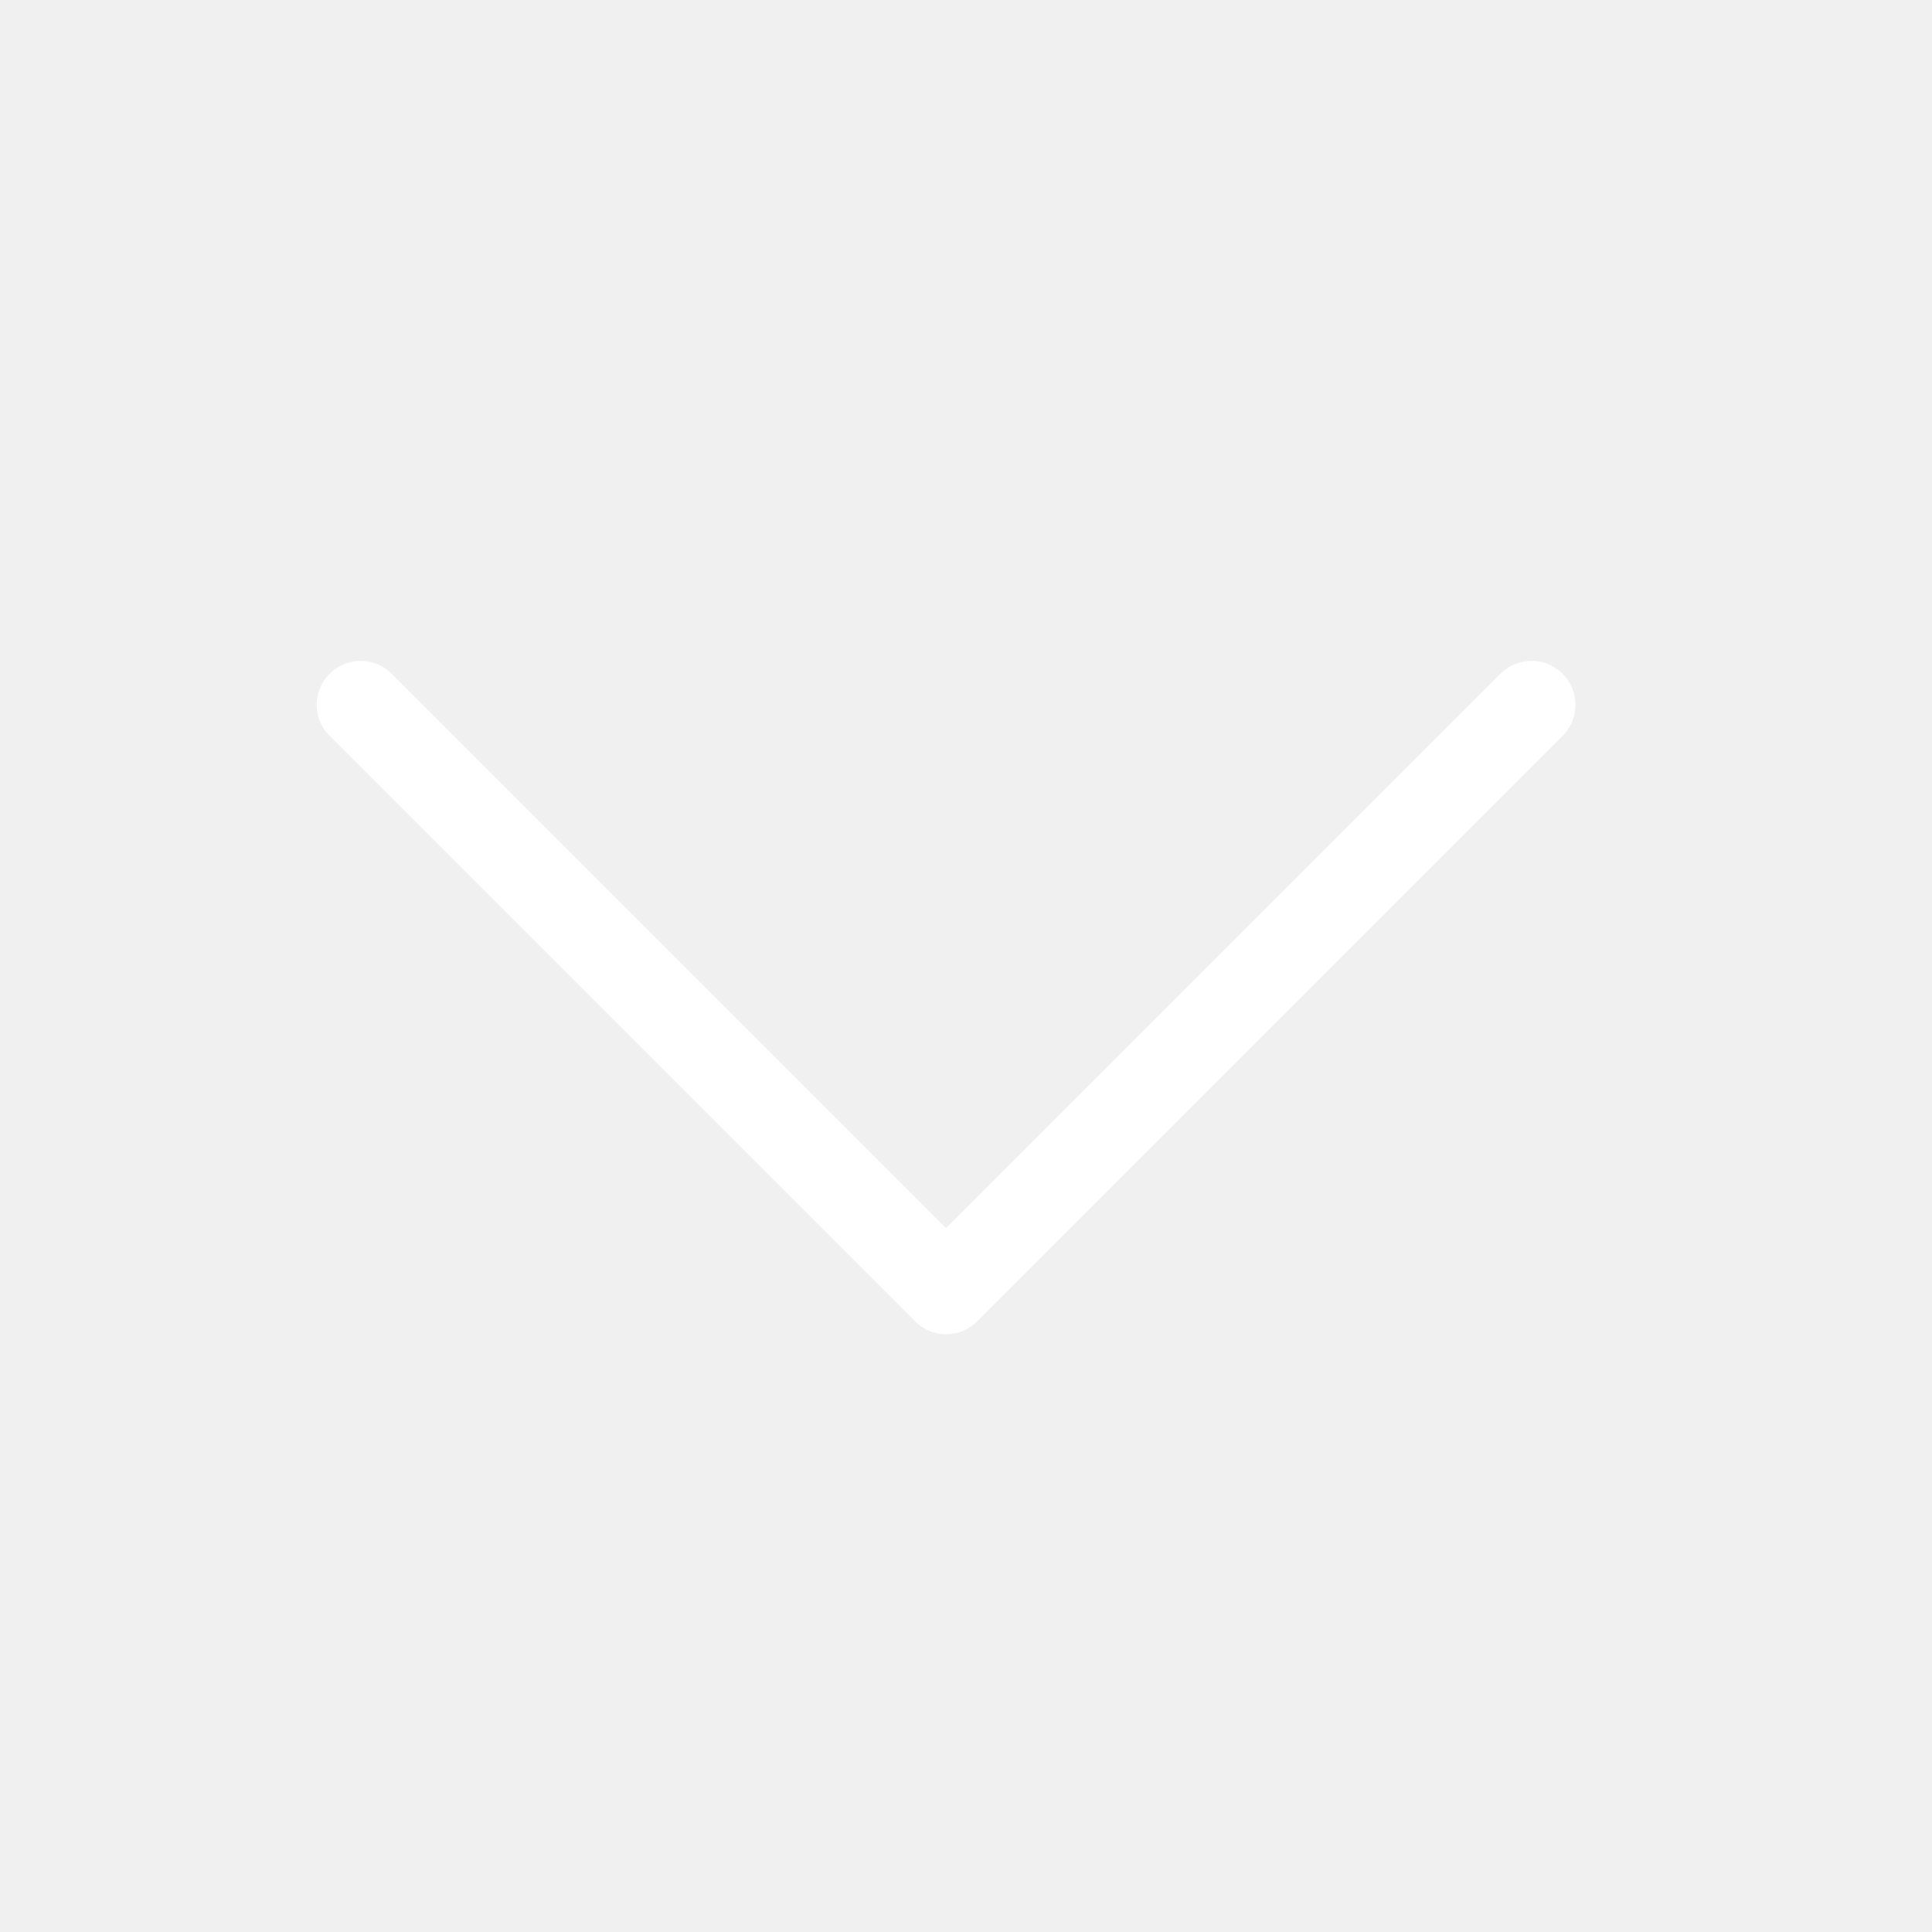
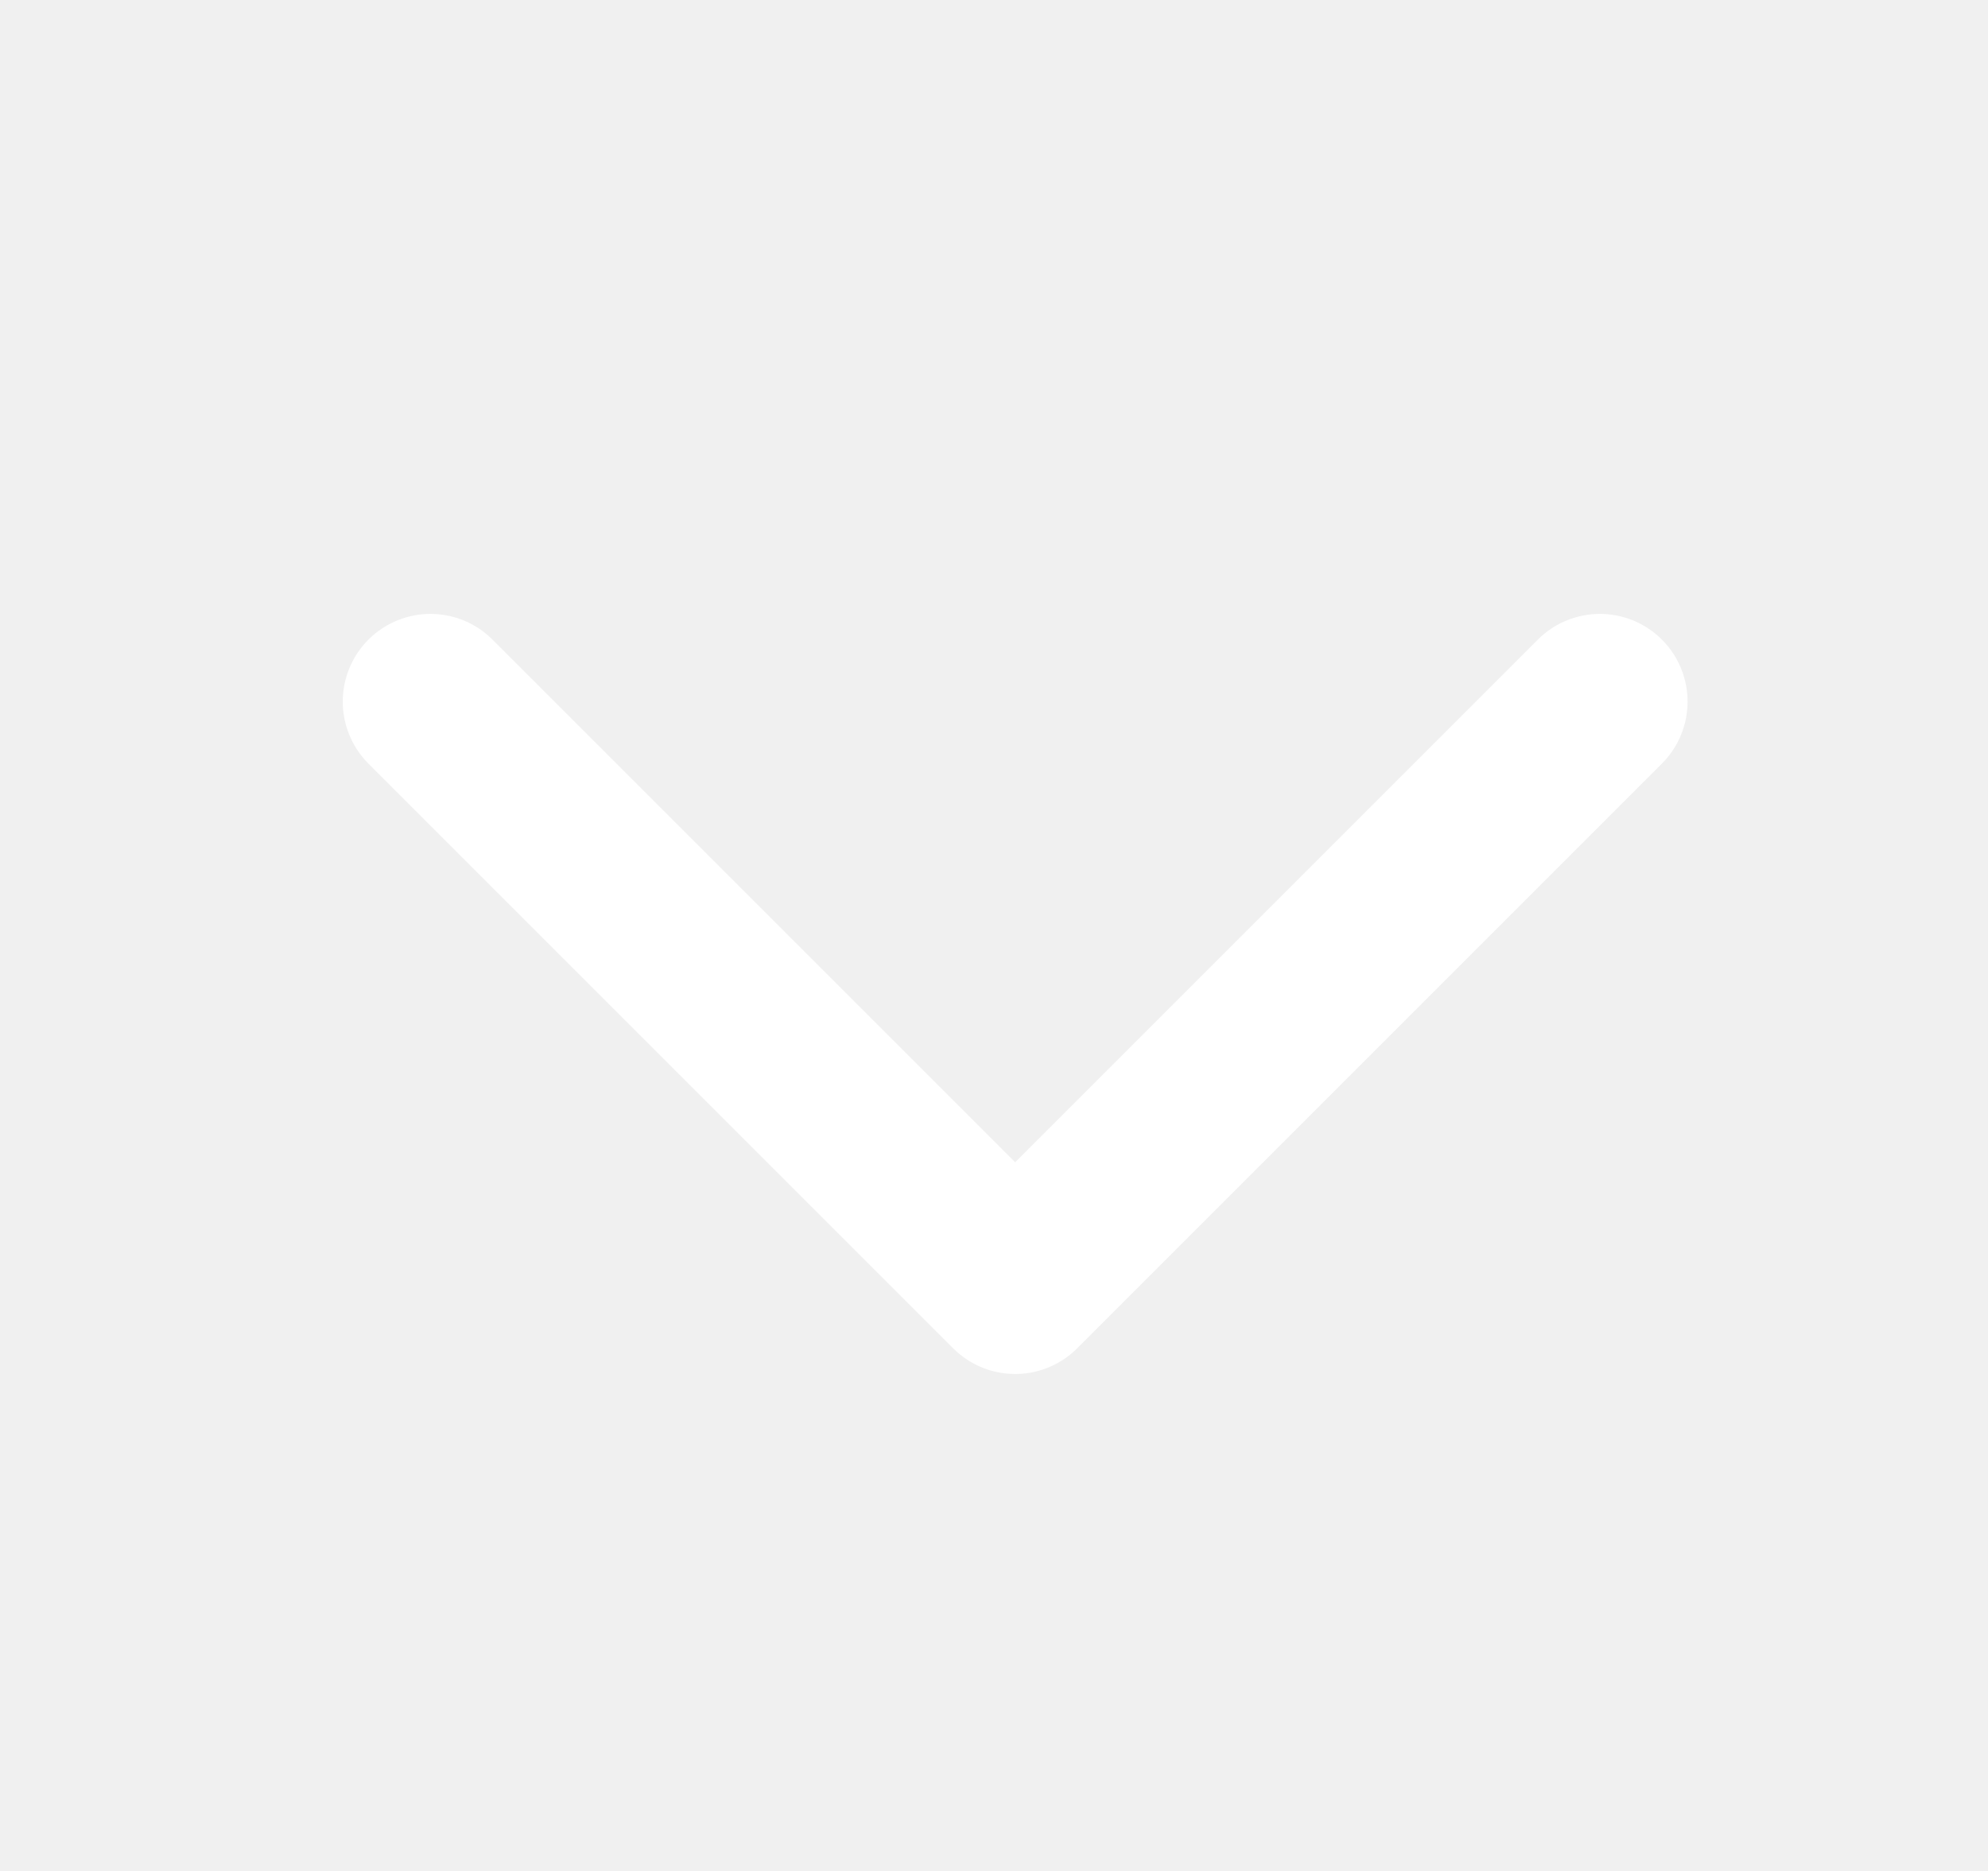
- <svg xmlns="http://www.w3.org/2000/svg" width="33" height="33" viewBox="0 0 33 33" fill="none">
-   <path d="M26.16 12.039L16.16 22.039L6.16 12.039" stroke="white" stroke-width="1.5" stroke-linecap="round" stroke-linejoin="round" />
+ <svg xmlns="http://www.w3.org/2000/svg" width="17" height="16" viewBox="0 0 17 16" fill="none">
+   <path d="M13.681 6L8.681 11L3.681 6" stroke="white" stroke-width="1.5" stroke-linecap="round" stroke-linejoin="round" />
</svg>
